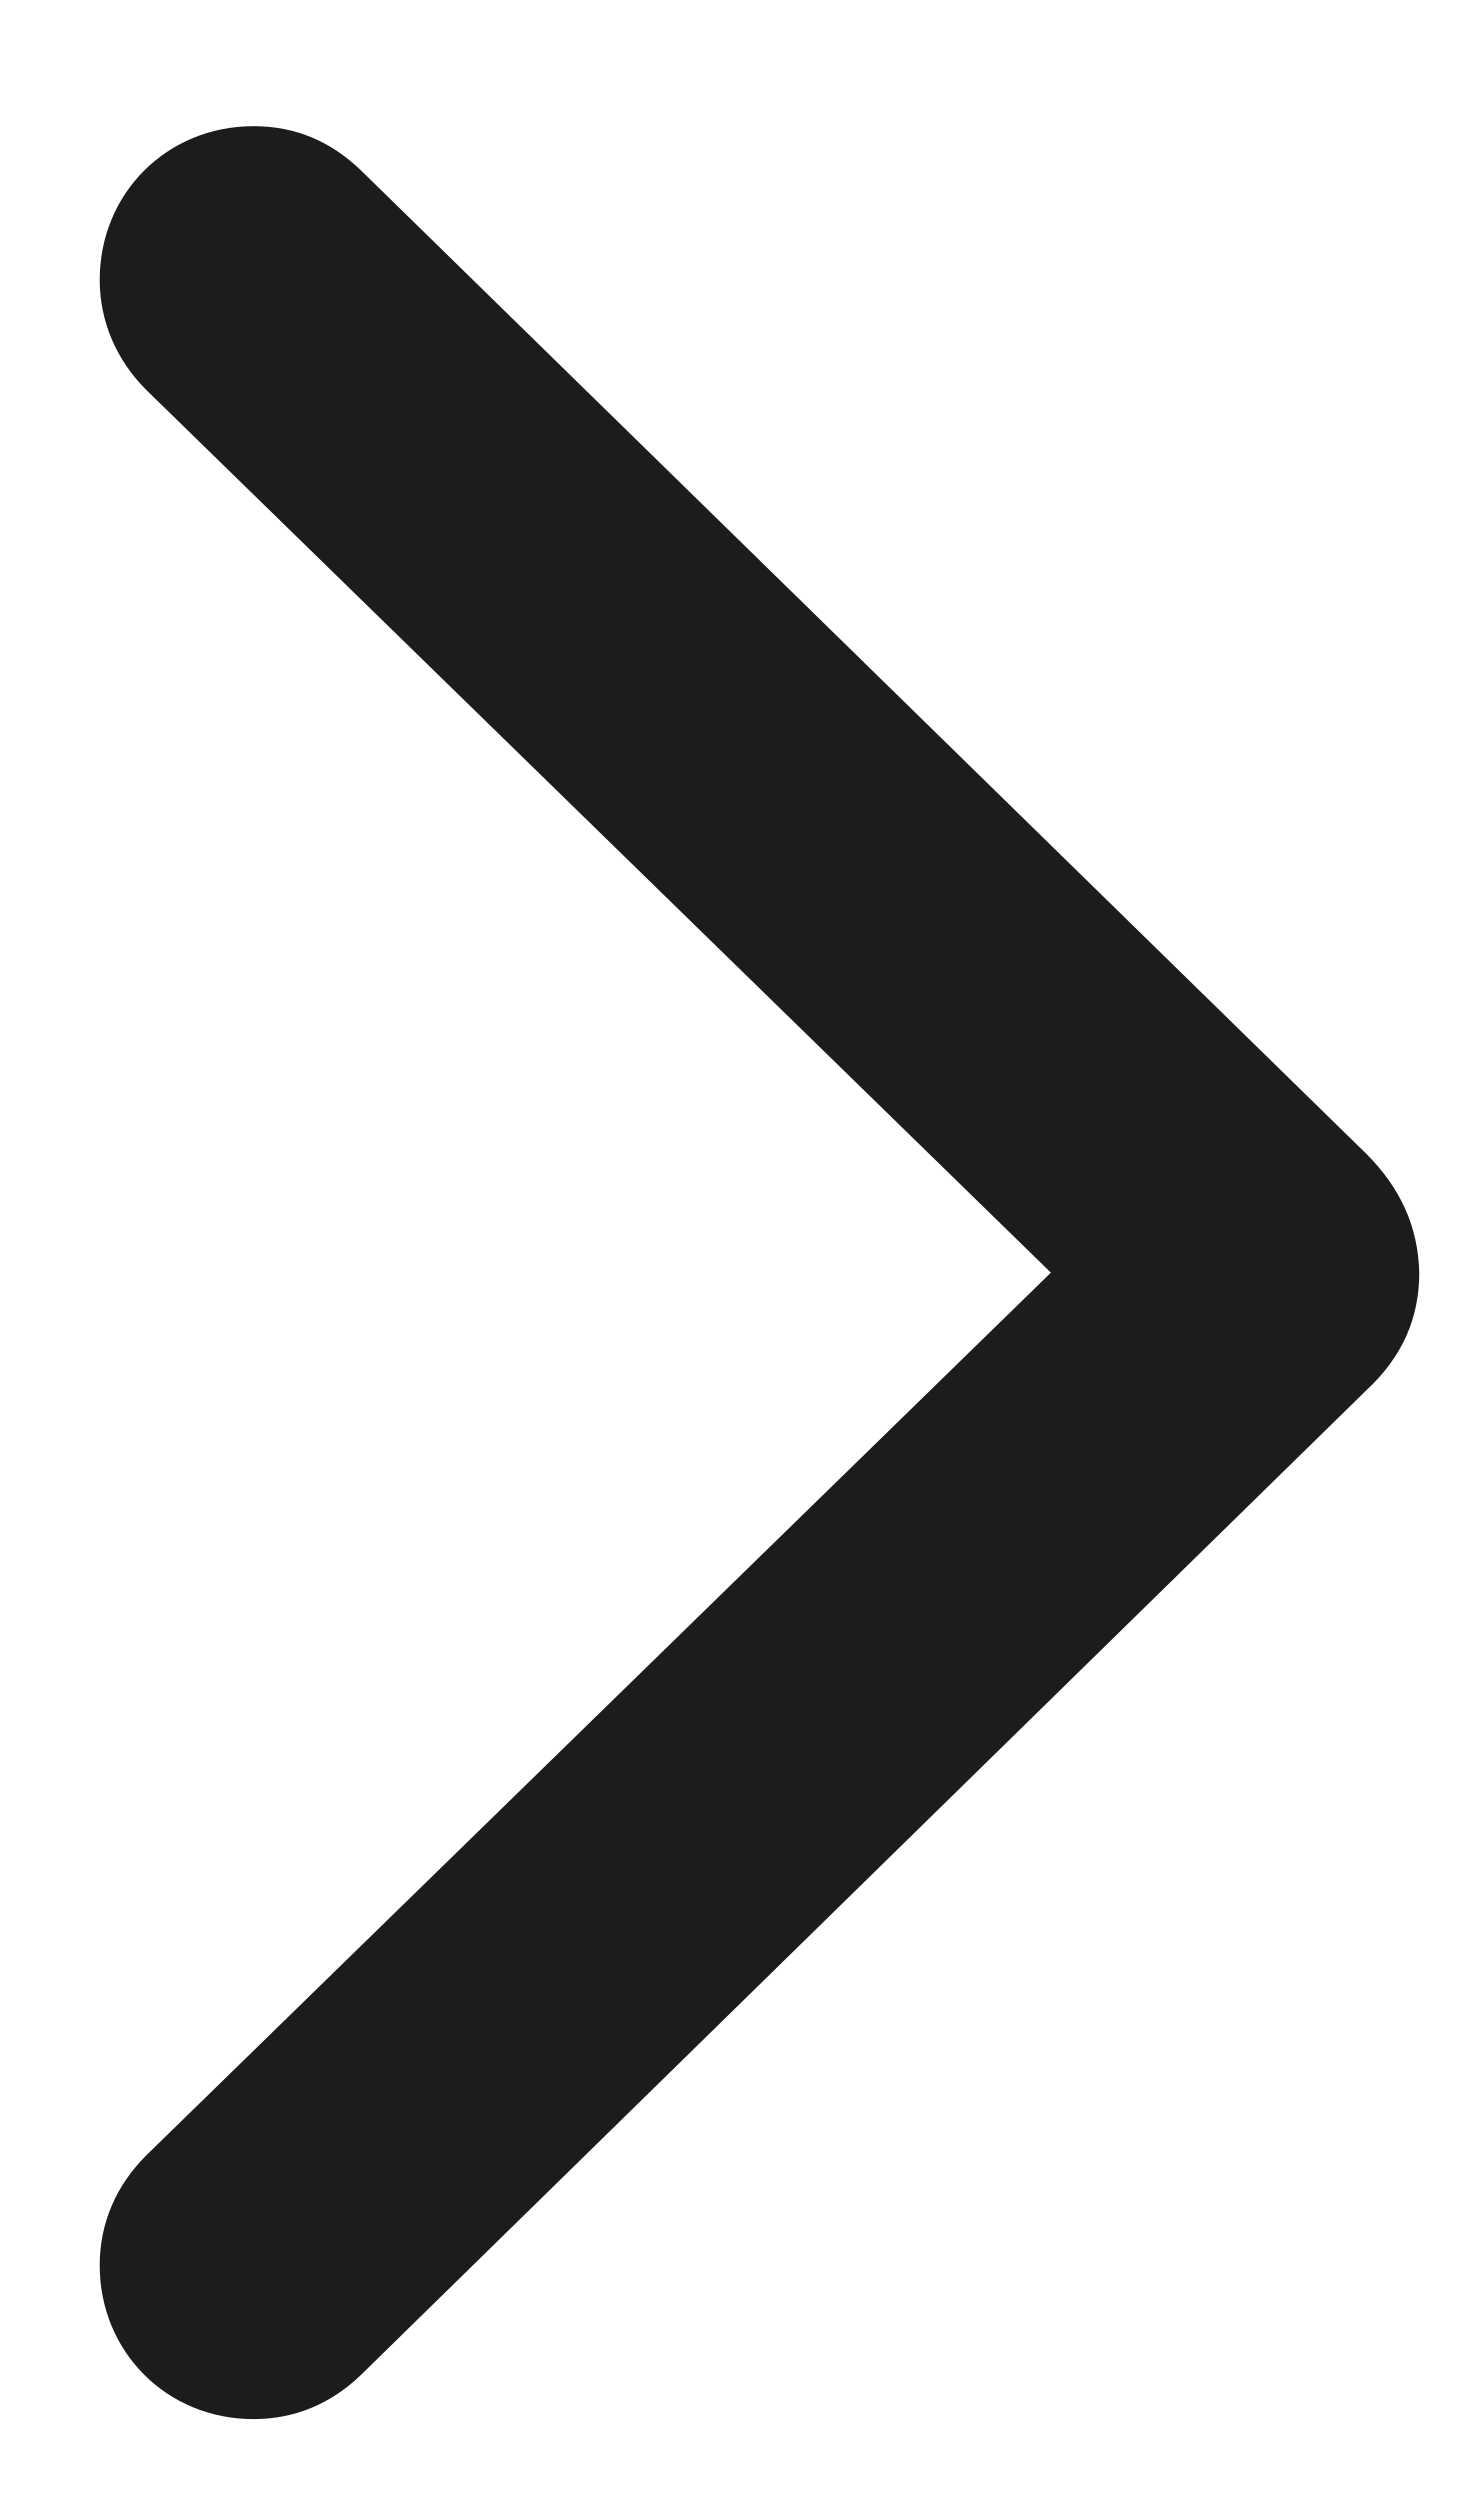
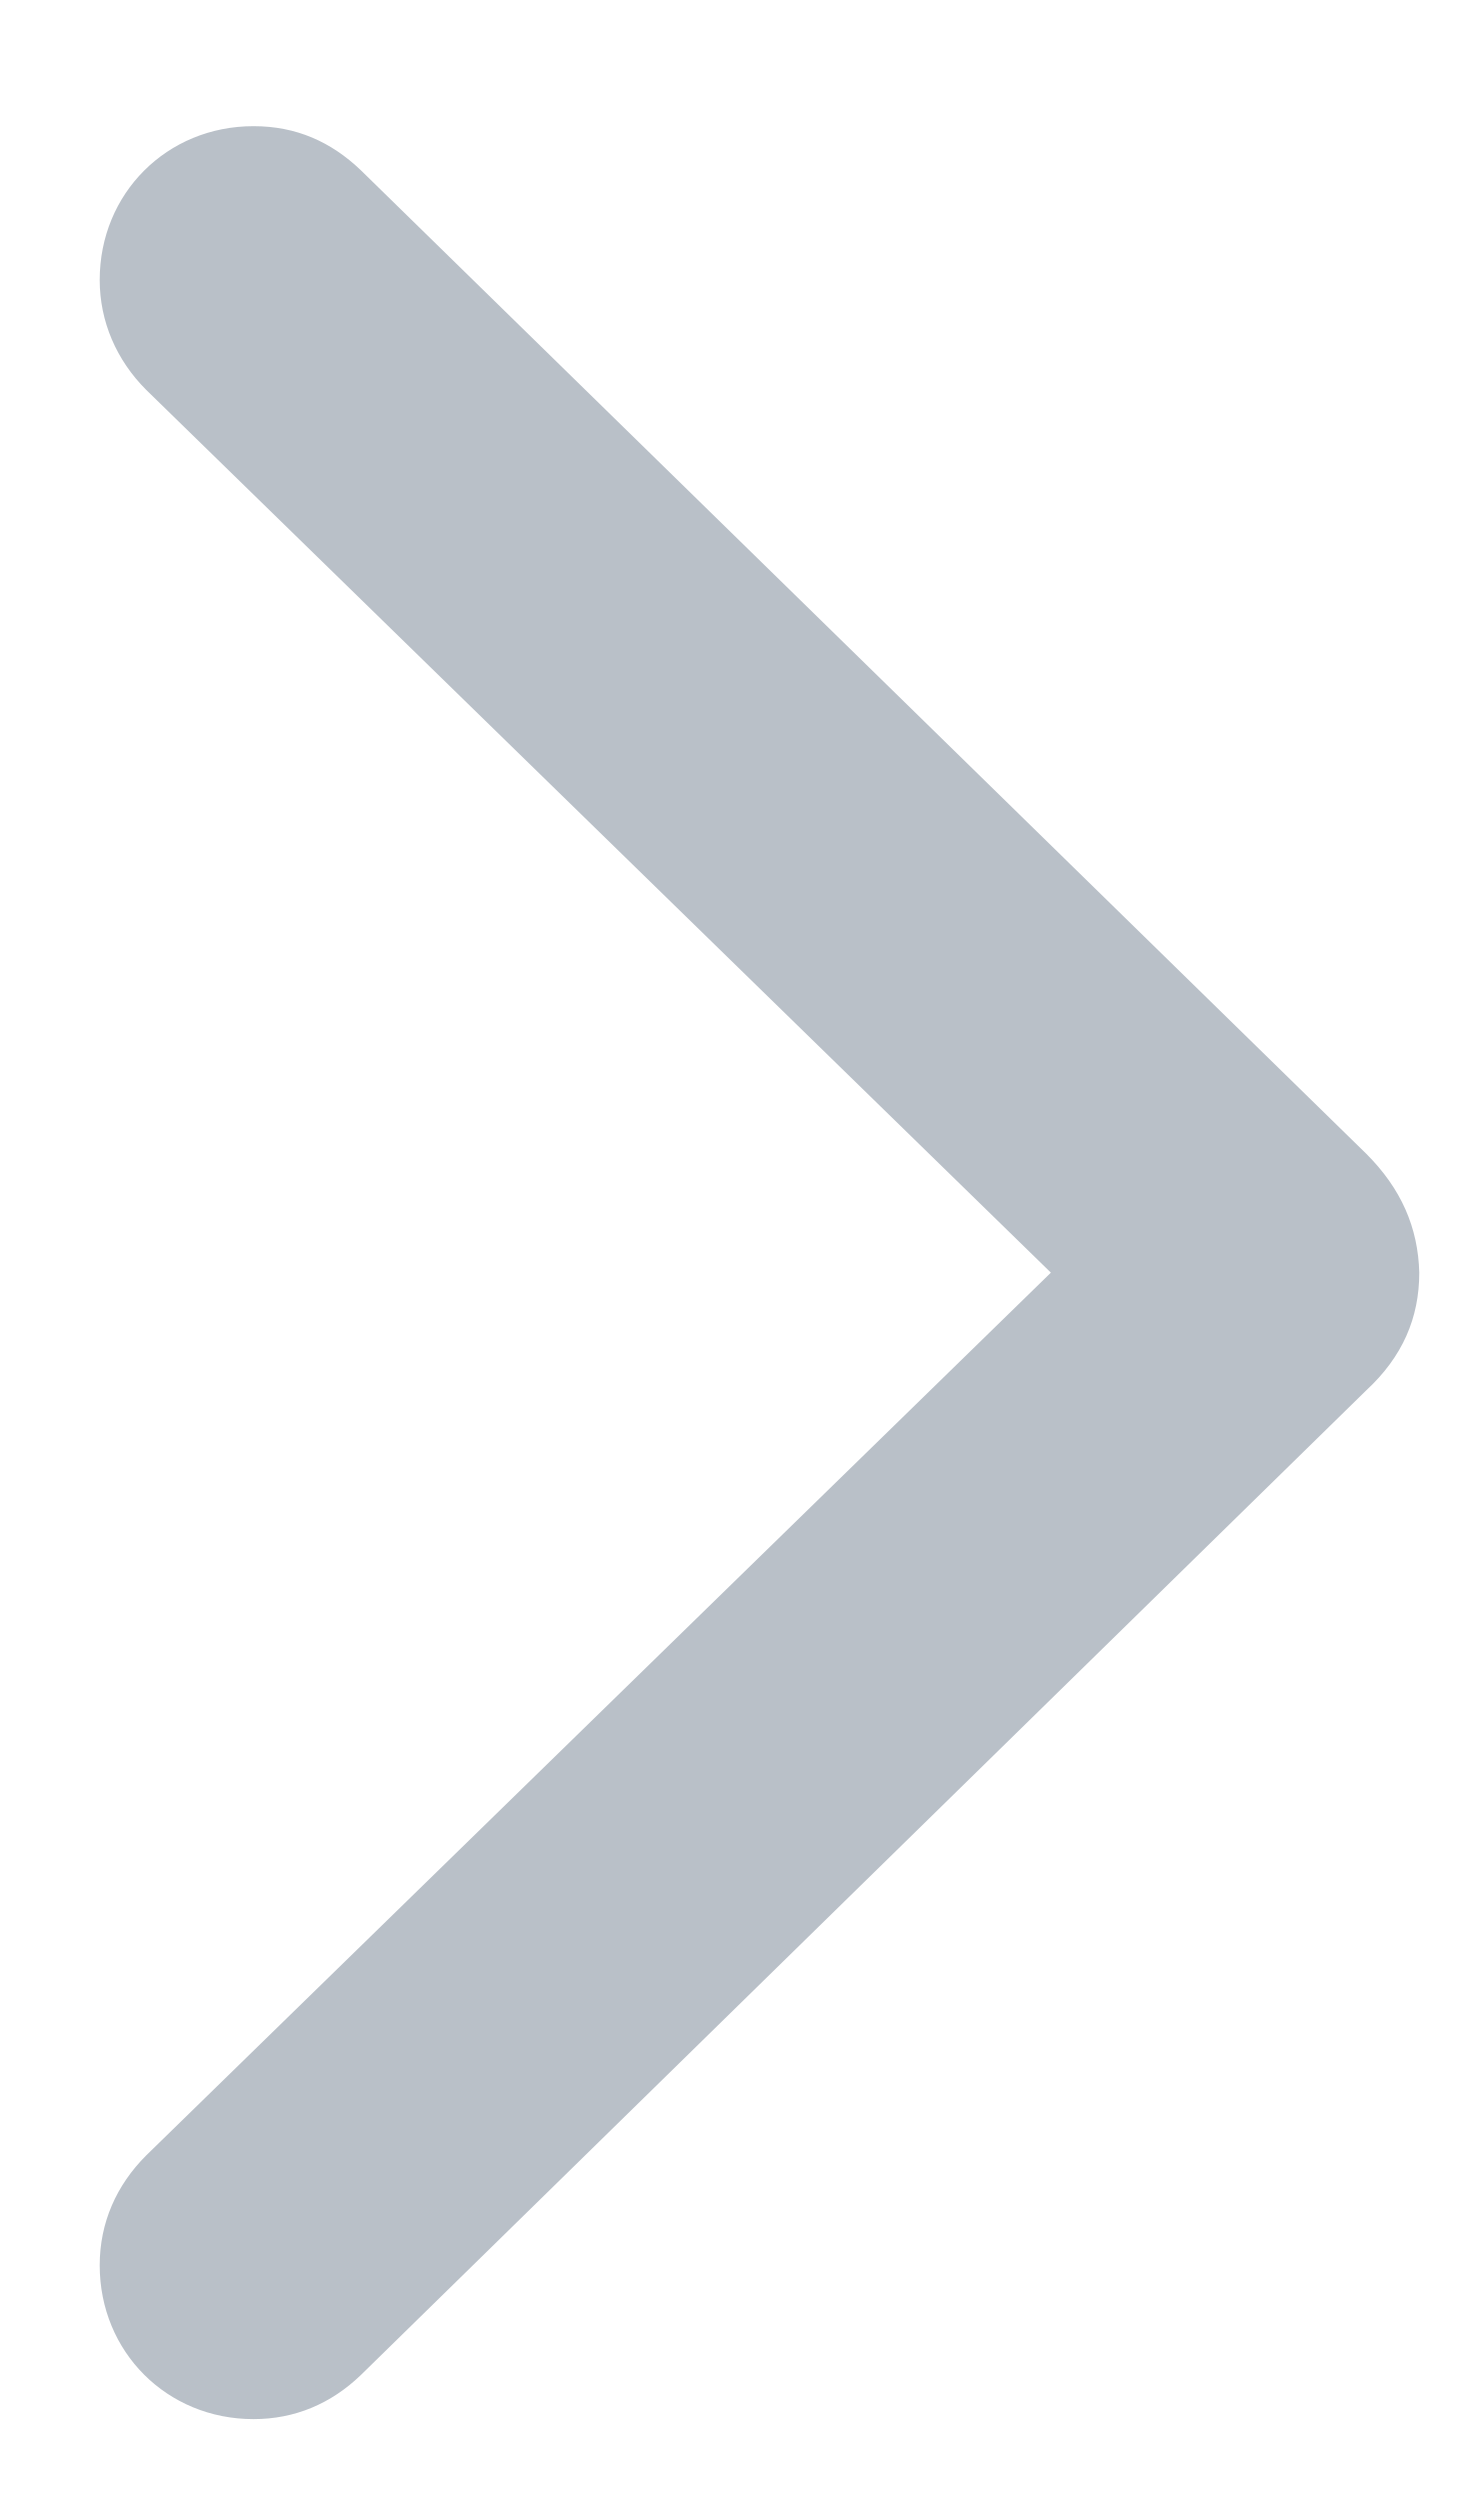
<svg xmlns="http://www.w3.org/2000/svg" width="10" height="17" viewBox="0 0 10 17" fill="none">
-   <path d="M9.651 8.654C9.643 8.347 9.528 8.083 9.291 7.846L2.453 1.157C2.251 0.964 2.014 0.858 1.724 0.858C1.135 0.858 0.678 1.315 0.678 1.904C0.678 2.186 0.792 2.449 0.994 2.651L7.146 8.654L0.994 14.657C0.792 14.859 0.678 15.114 0.678 15.404C0.678 15.993 1.135 16.45 1.724 16.45C2.005 16.45 2.251 16.345 2.453 16.151L9.291 9.454C9.537 9.226 9.651 8.962 9.651 8.654Z" fill="#1C1C1E" />
+   <path d="M9.651 8.654C9.643 8.347 9.528 8.083 9.291 7.846L2.453 1.157C2.251 0.964 2.014 0.858 1.724 0.858C1.135 0.858 0.678 1.315 0.678 1.904C0.678 2.186 0.792 2.449 0.994 2.651L7.146 8.654L0.994 14.657C0.792 14.859 0.678 15.114 0.678 15.404C0.678 15.993 1.135 16.45 1.724 16.45C2.005 16.45 2.251 16.345 2.453 16.151L9.291 9.454C9.537 9.226 9.651 8.962 9.651 8.654Z" fill="#B9C0C8" />
</svg>
